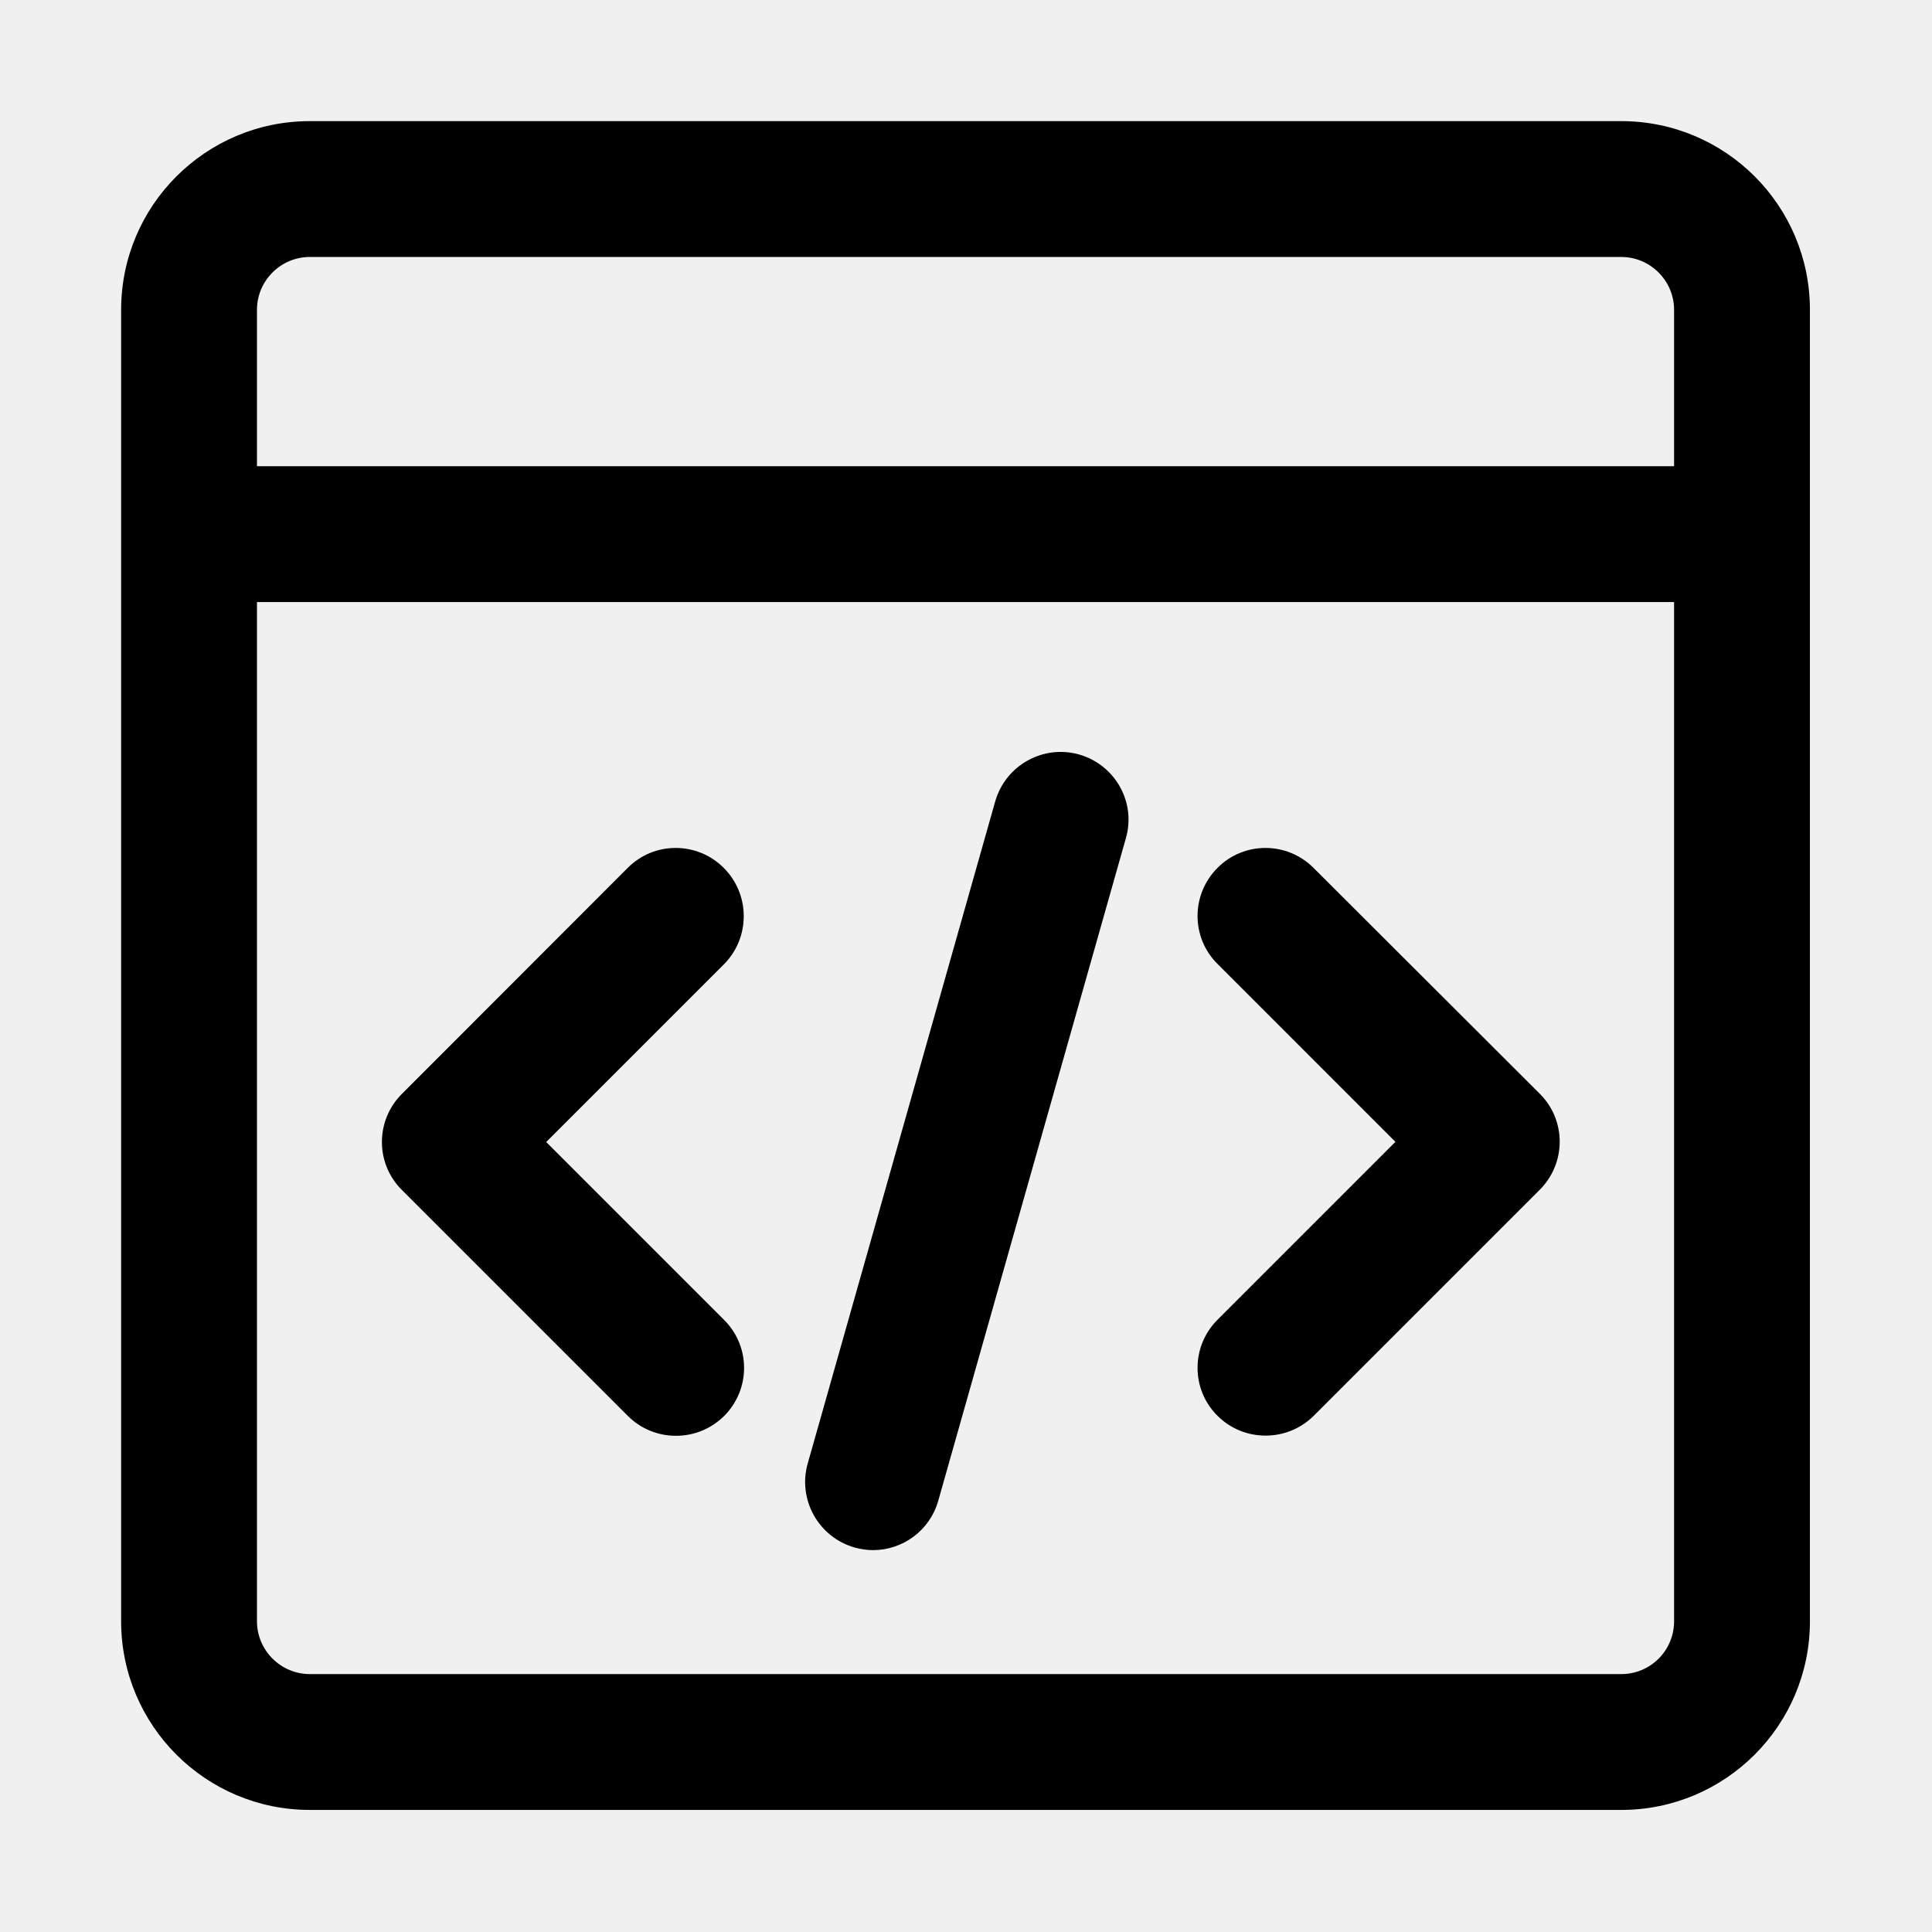
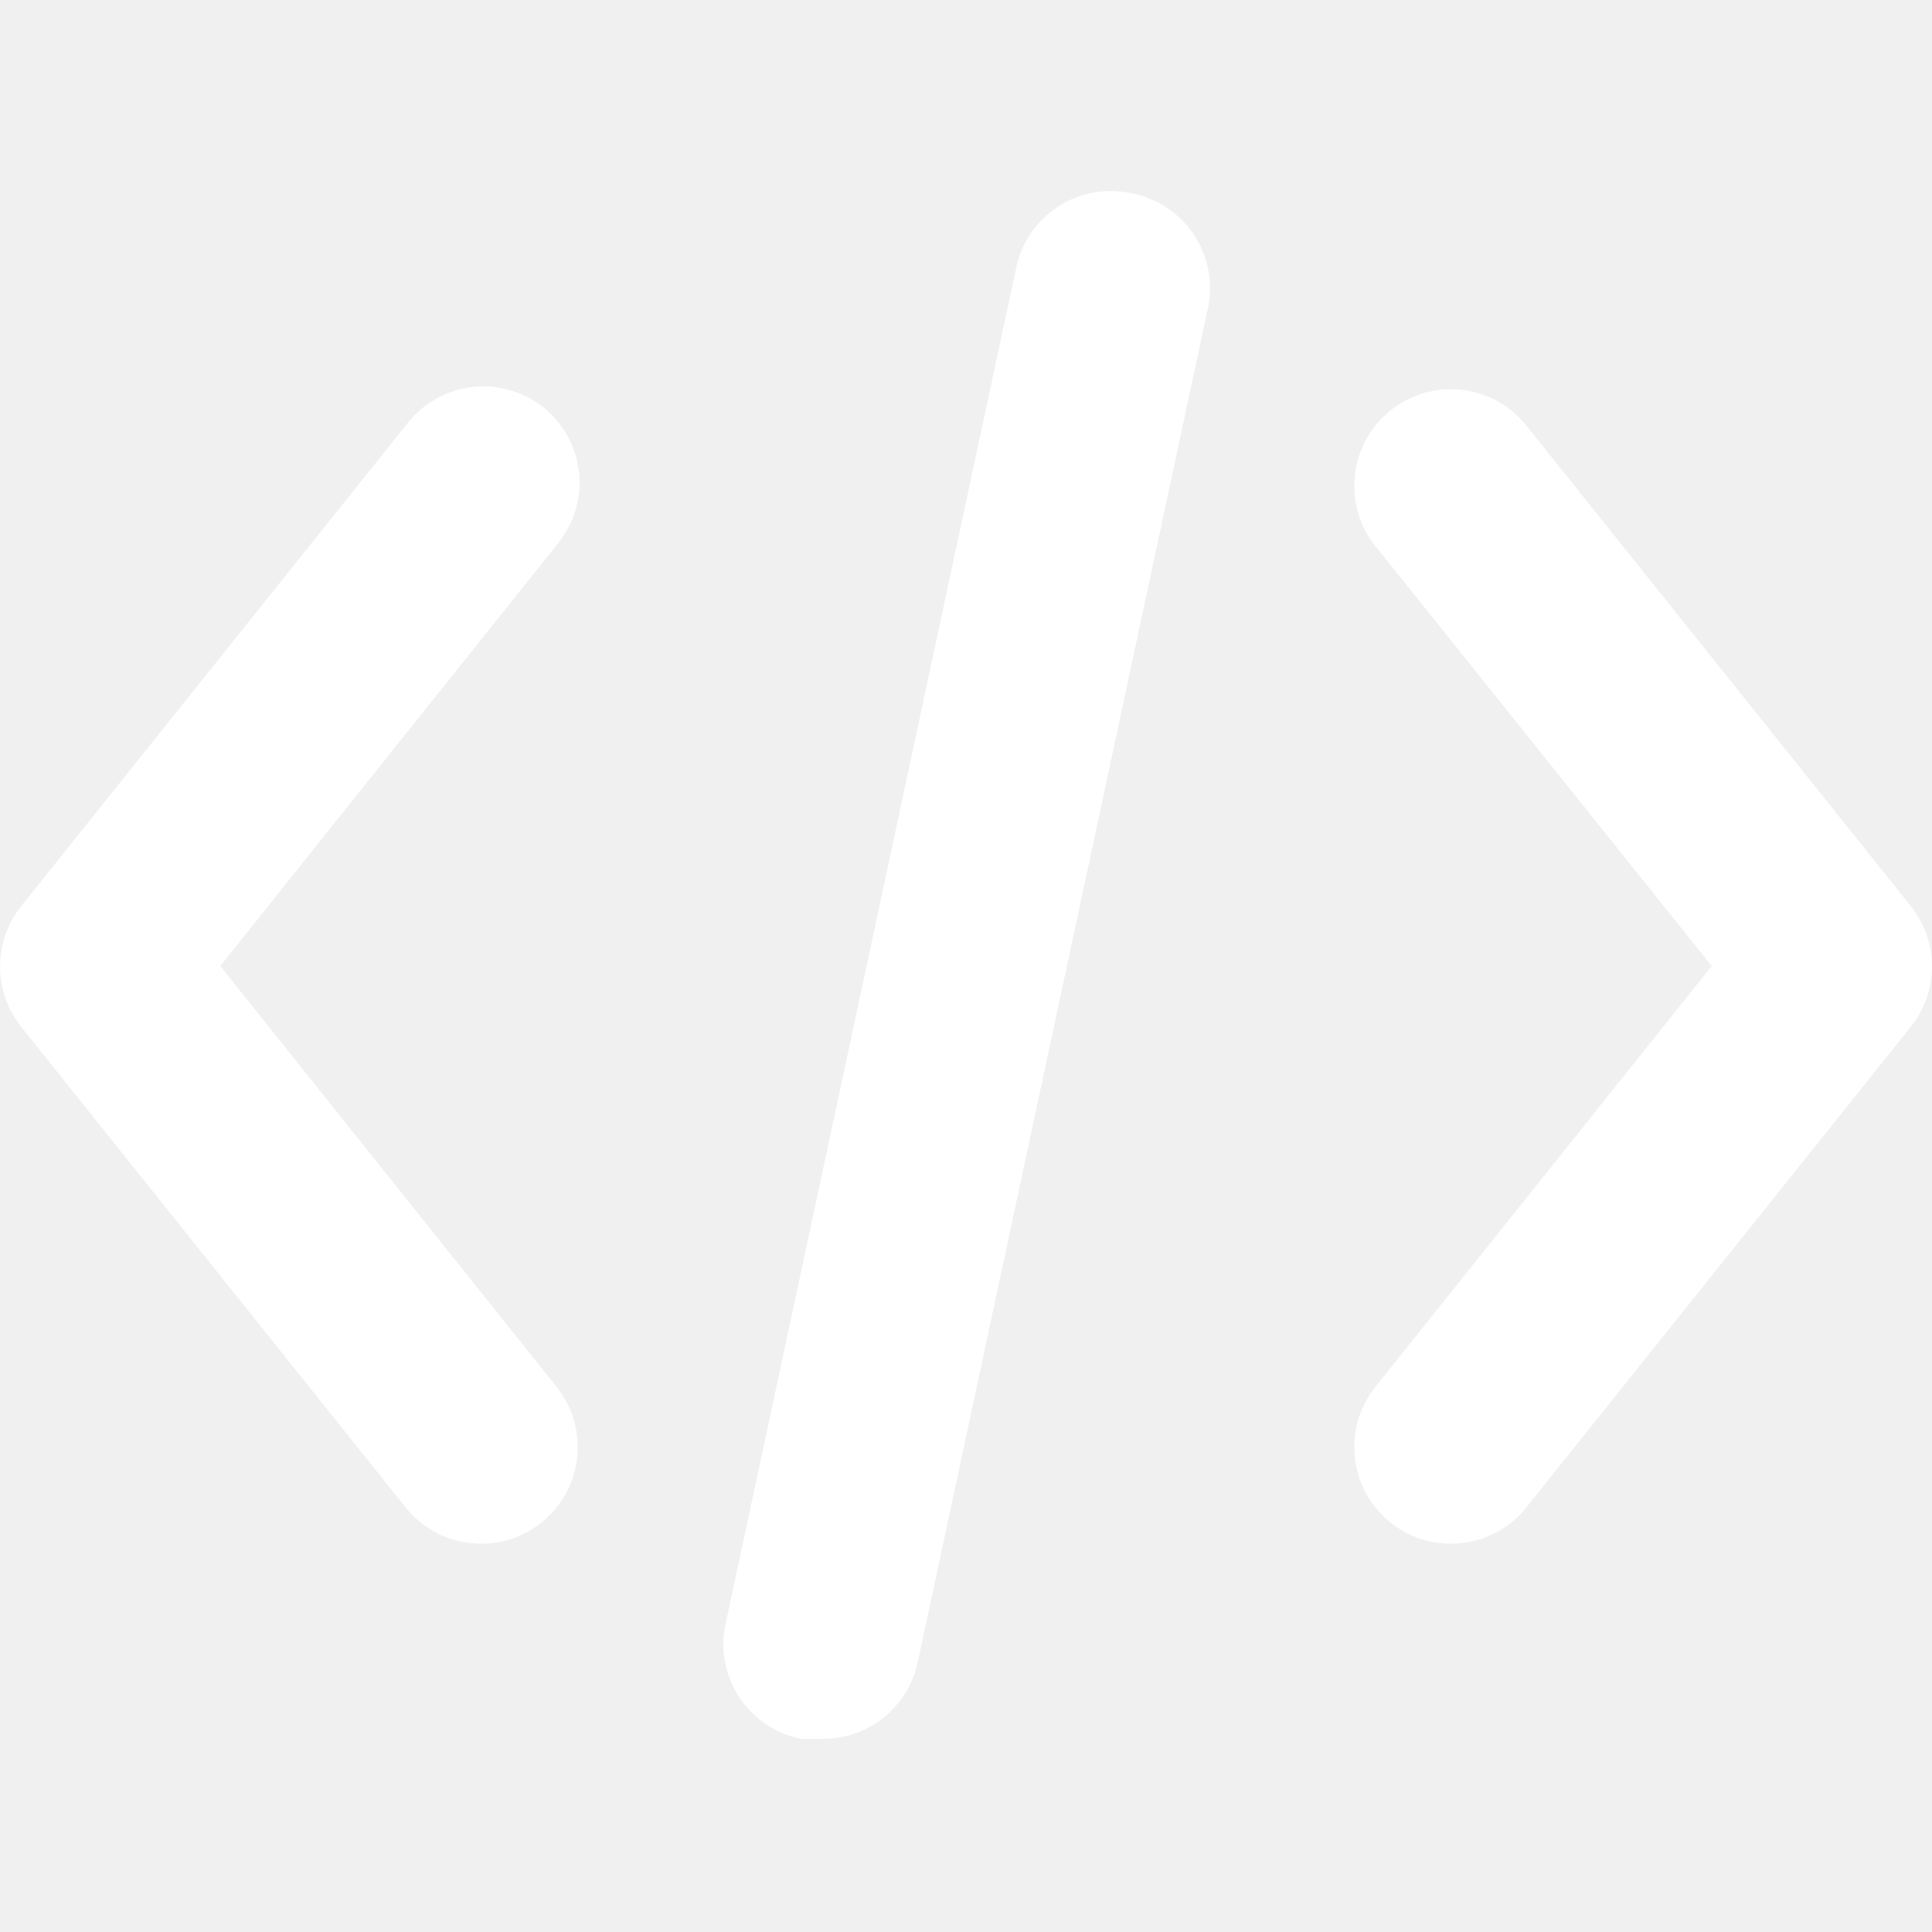
- <svg xmlns="http://www.w3.org/2000/svg" t="1723996836247" class="icon" viewBox="0 0 1024 1024" version="1.1" p-id="23916" width="200" height="200">
-   <path d="M383.6 460c-14.1-14.1-36.9-14.1-50.9 0L213 579.8c-14.1 14.1-14.1 36.9 0 50.9l119.8 119.8c7 7 16.2 10.5 25.5 10.5s18.4-3.5 25.5-10.5c14.1-14.1 14.1-36.9 0-50.9l-94.3-94.3 94.3-94.3c13.9-14.1 13.9-36.9-0.2-51zM696.2 460c-14.1-14.1-36.9-14.1-50.9 0-14.1 14.1-14.1 36.9 0 50.9l94.3 94.3-94.3 94.3c-14.1 14.1-14.1 36.9 0 50.9 7 7 16.2 10.5 25.5 10.5s18.4-3.5 25.5-10.5l119.8-119.8c14.1-14.1 14.1-36.9 0-50.9L696.2 460zM572 399.9c-19.1-5.4-39 5.7-44.5 24.8l-99.4 351c-5.4 19.1 5.7 39 24.8 44.5 3.3 0.9 6.6 1.4 9.8 1.4 15.7 0 30.1-10.3 34.6-26.2l99.4-351c5.6-19.1-5.6-39-24.7-44.5z" p-id="23917" />
-   <path d="M859.3 64.2H164.2c-55.2 0-100 44.8-100 100v695.1c0 55.2 44.8 100 100 100h695.1c55.2 0 100-44.8 100-100V164.2c0-55.2-44.7-100-100-100z m-723.1 100c0-15.4 12.6-28 28-28h695.1c15.4 0 28 12.6 28 28v82.9H136.2v-82.9z m723.1 723.1H164.2c-15.4 0-28-12.6-28-28V319.1h751.1v540.2c0 15.5-12.5 28-28 28z" p-id="23918" />
+ <svg xmlns="http://www.w3.org/2000/svg" t="1724136013094" class="icon" viewBox="0 0 1024 1024" version="1.1" p-id="20141" width="200" height="200">
+   <path d="M288.256 216.064a51.2 51.2 0 0 0-72.192 8.192l-204.8 256a51.2 51.2 0 0 0 0 64l204.8 256a51.2 51.2 0 0 0 79.872-64L116.736 512l179.2-224.256a51.2 51.2 0 0 0-7.68-71.68zM1012.736 480.256l-204.8-256a51.2 51.2 0 0 0-79.872 64l179.2 223.744-179.2 224.256a51.2 51.2 0 0 0 79.872 64l204.8-256a51.2 51.2 0 0 0 0-64zM599.552 102.4a51.2 51.2 0 0 0-60.928 39.424l-153.6 716.8A51.2 51.2 0 0 0 424.448 921.6h10.752a51.2 51.2 0 0 0 51.2-40.448l153.6-716.8A51.2 51.2 0 0 0 599.552 102.4z" fill="#ffffff" p-id="20142" />
</svg>
